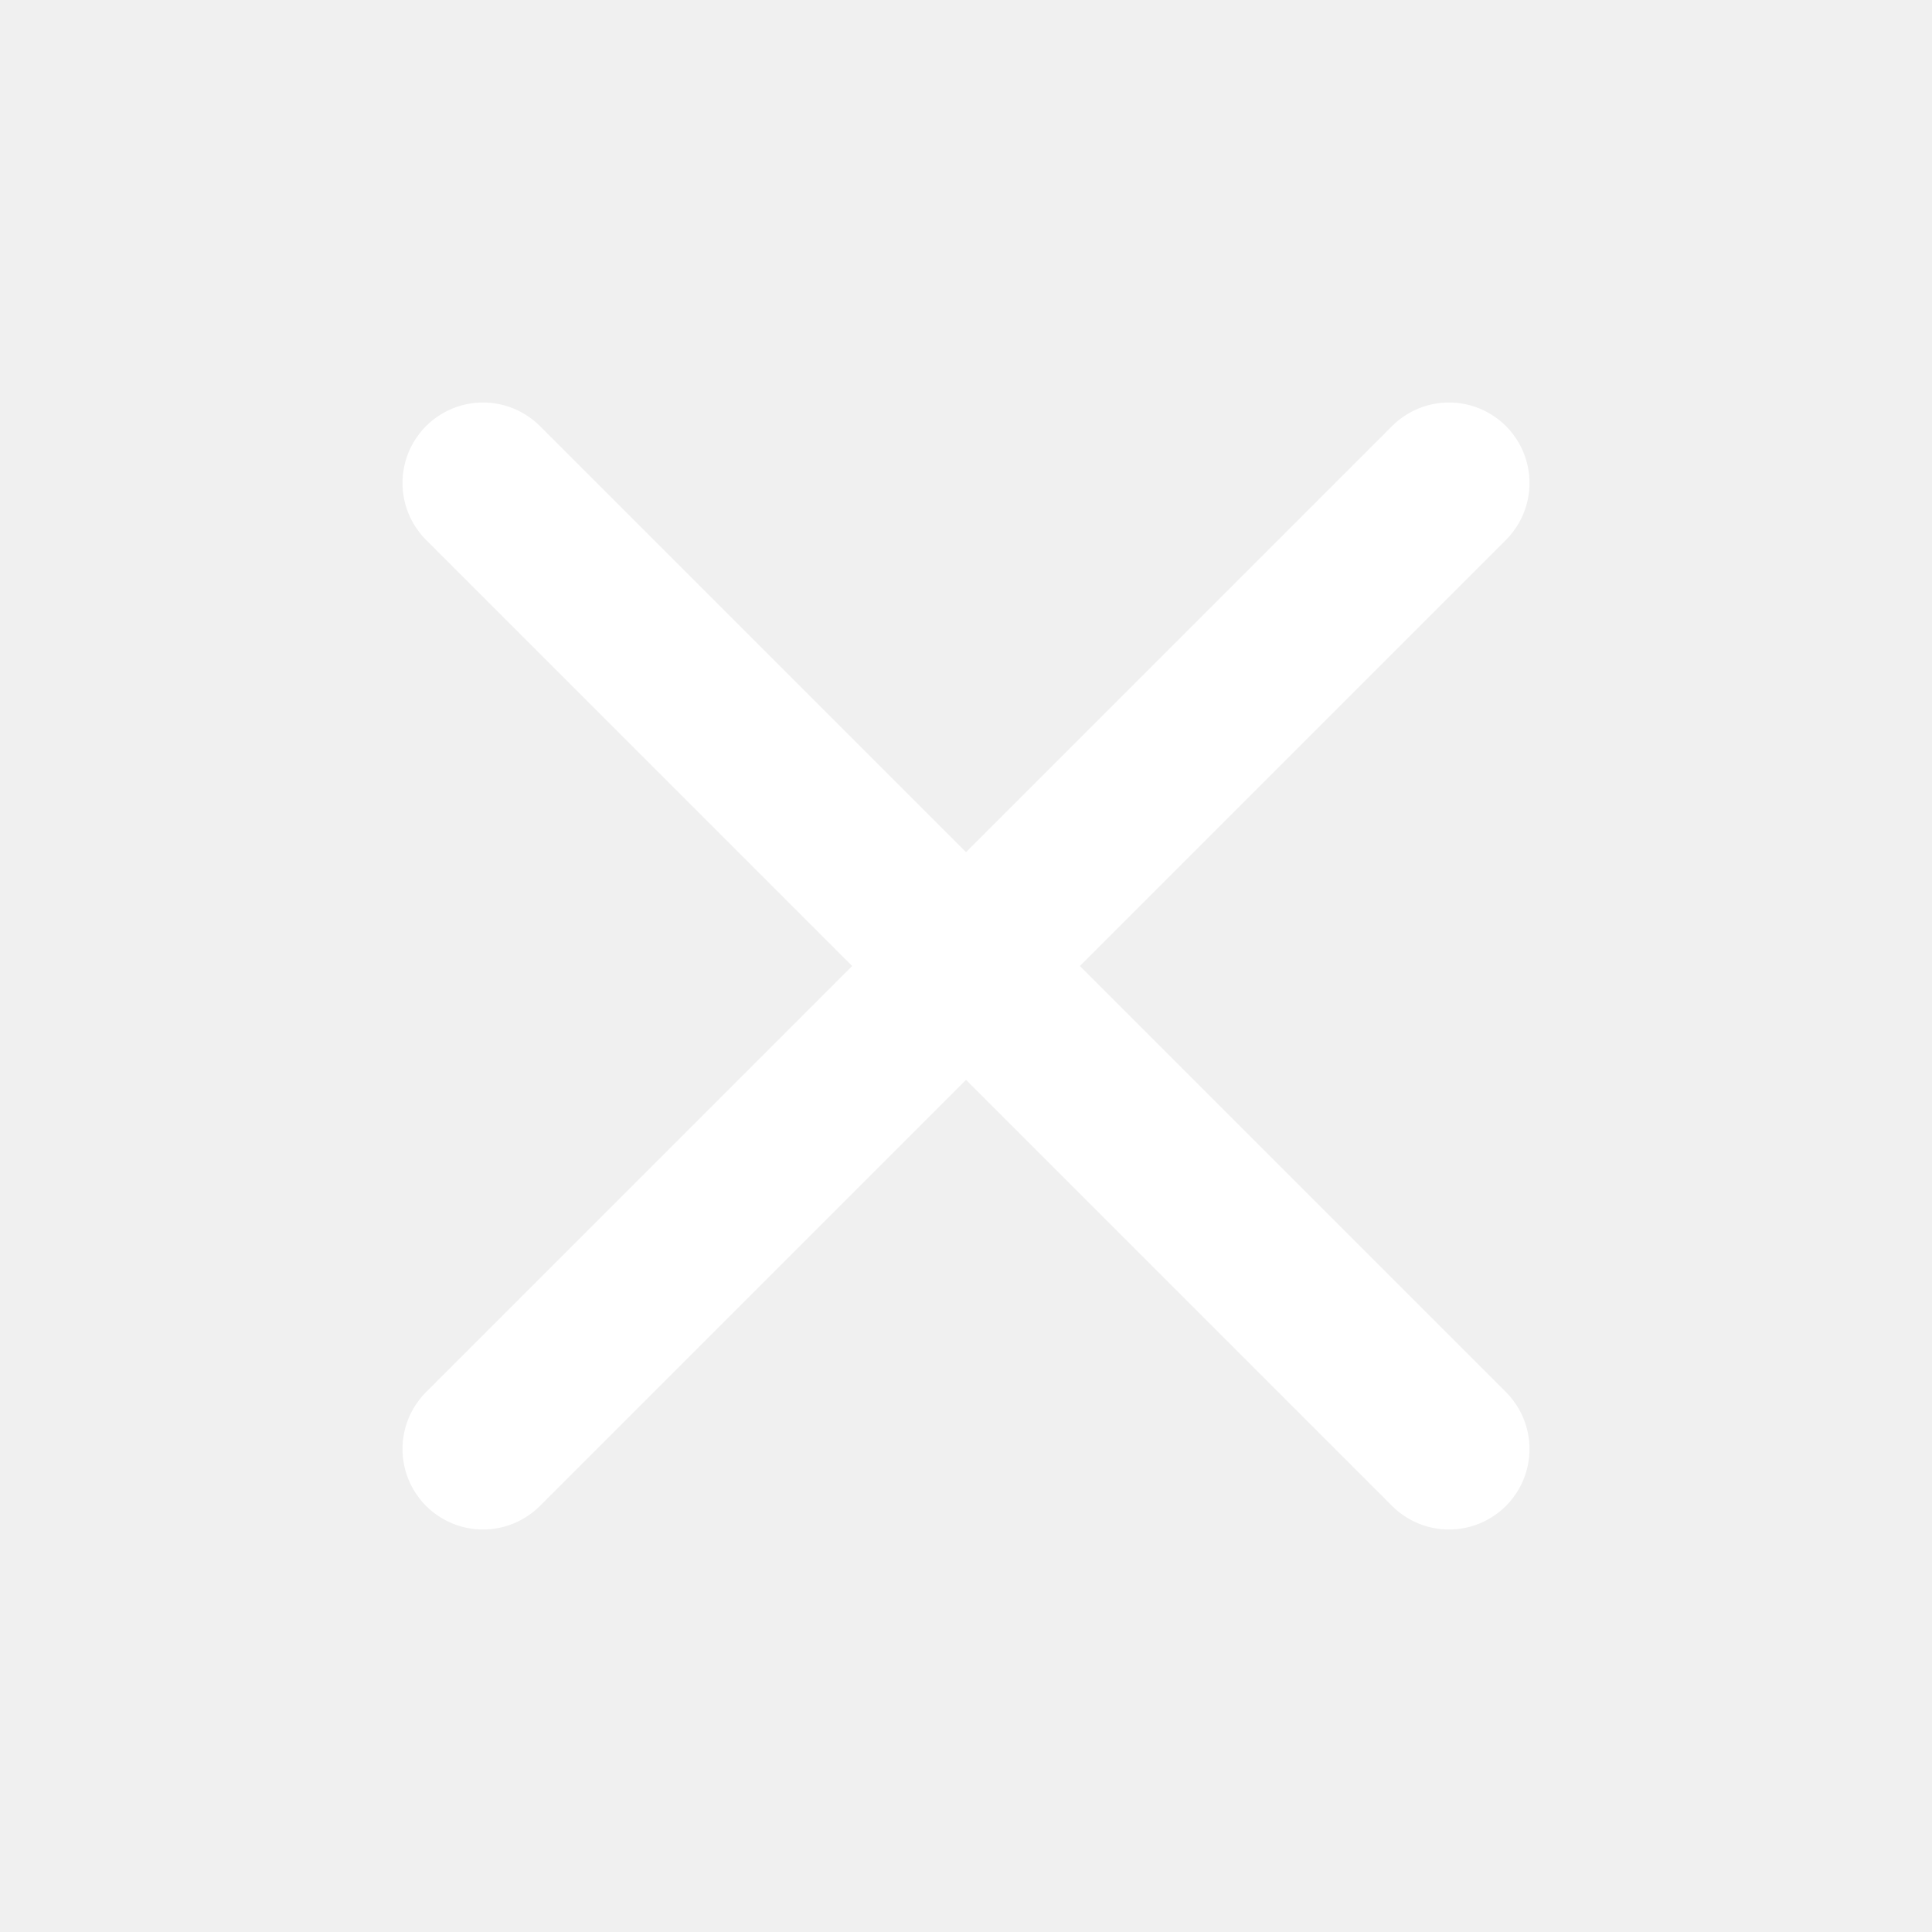
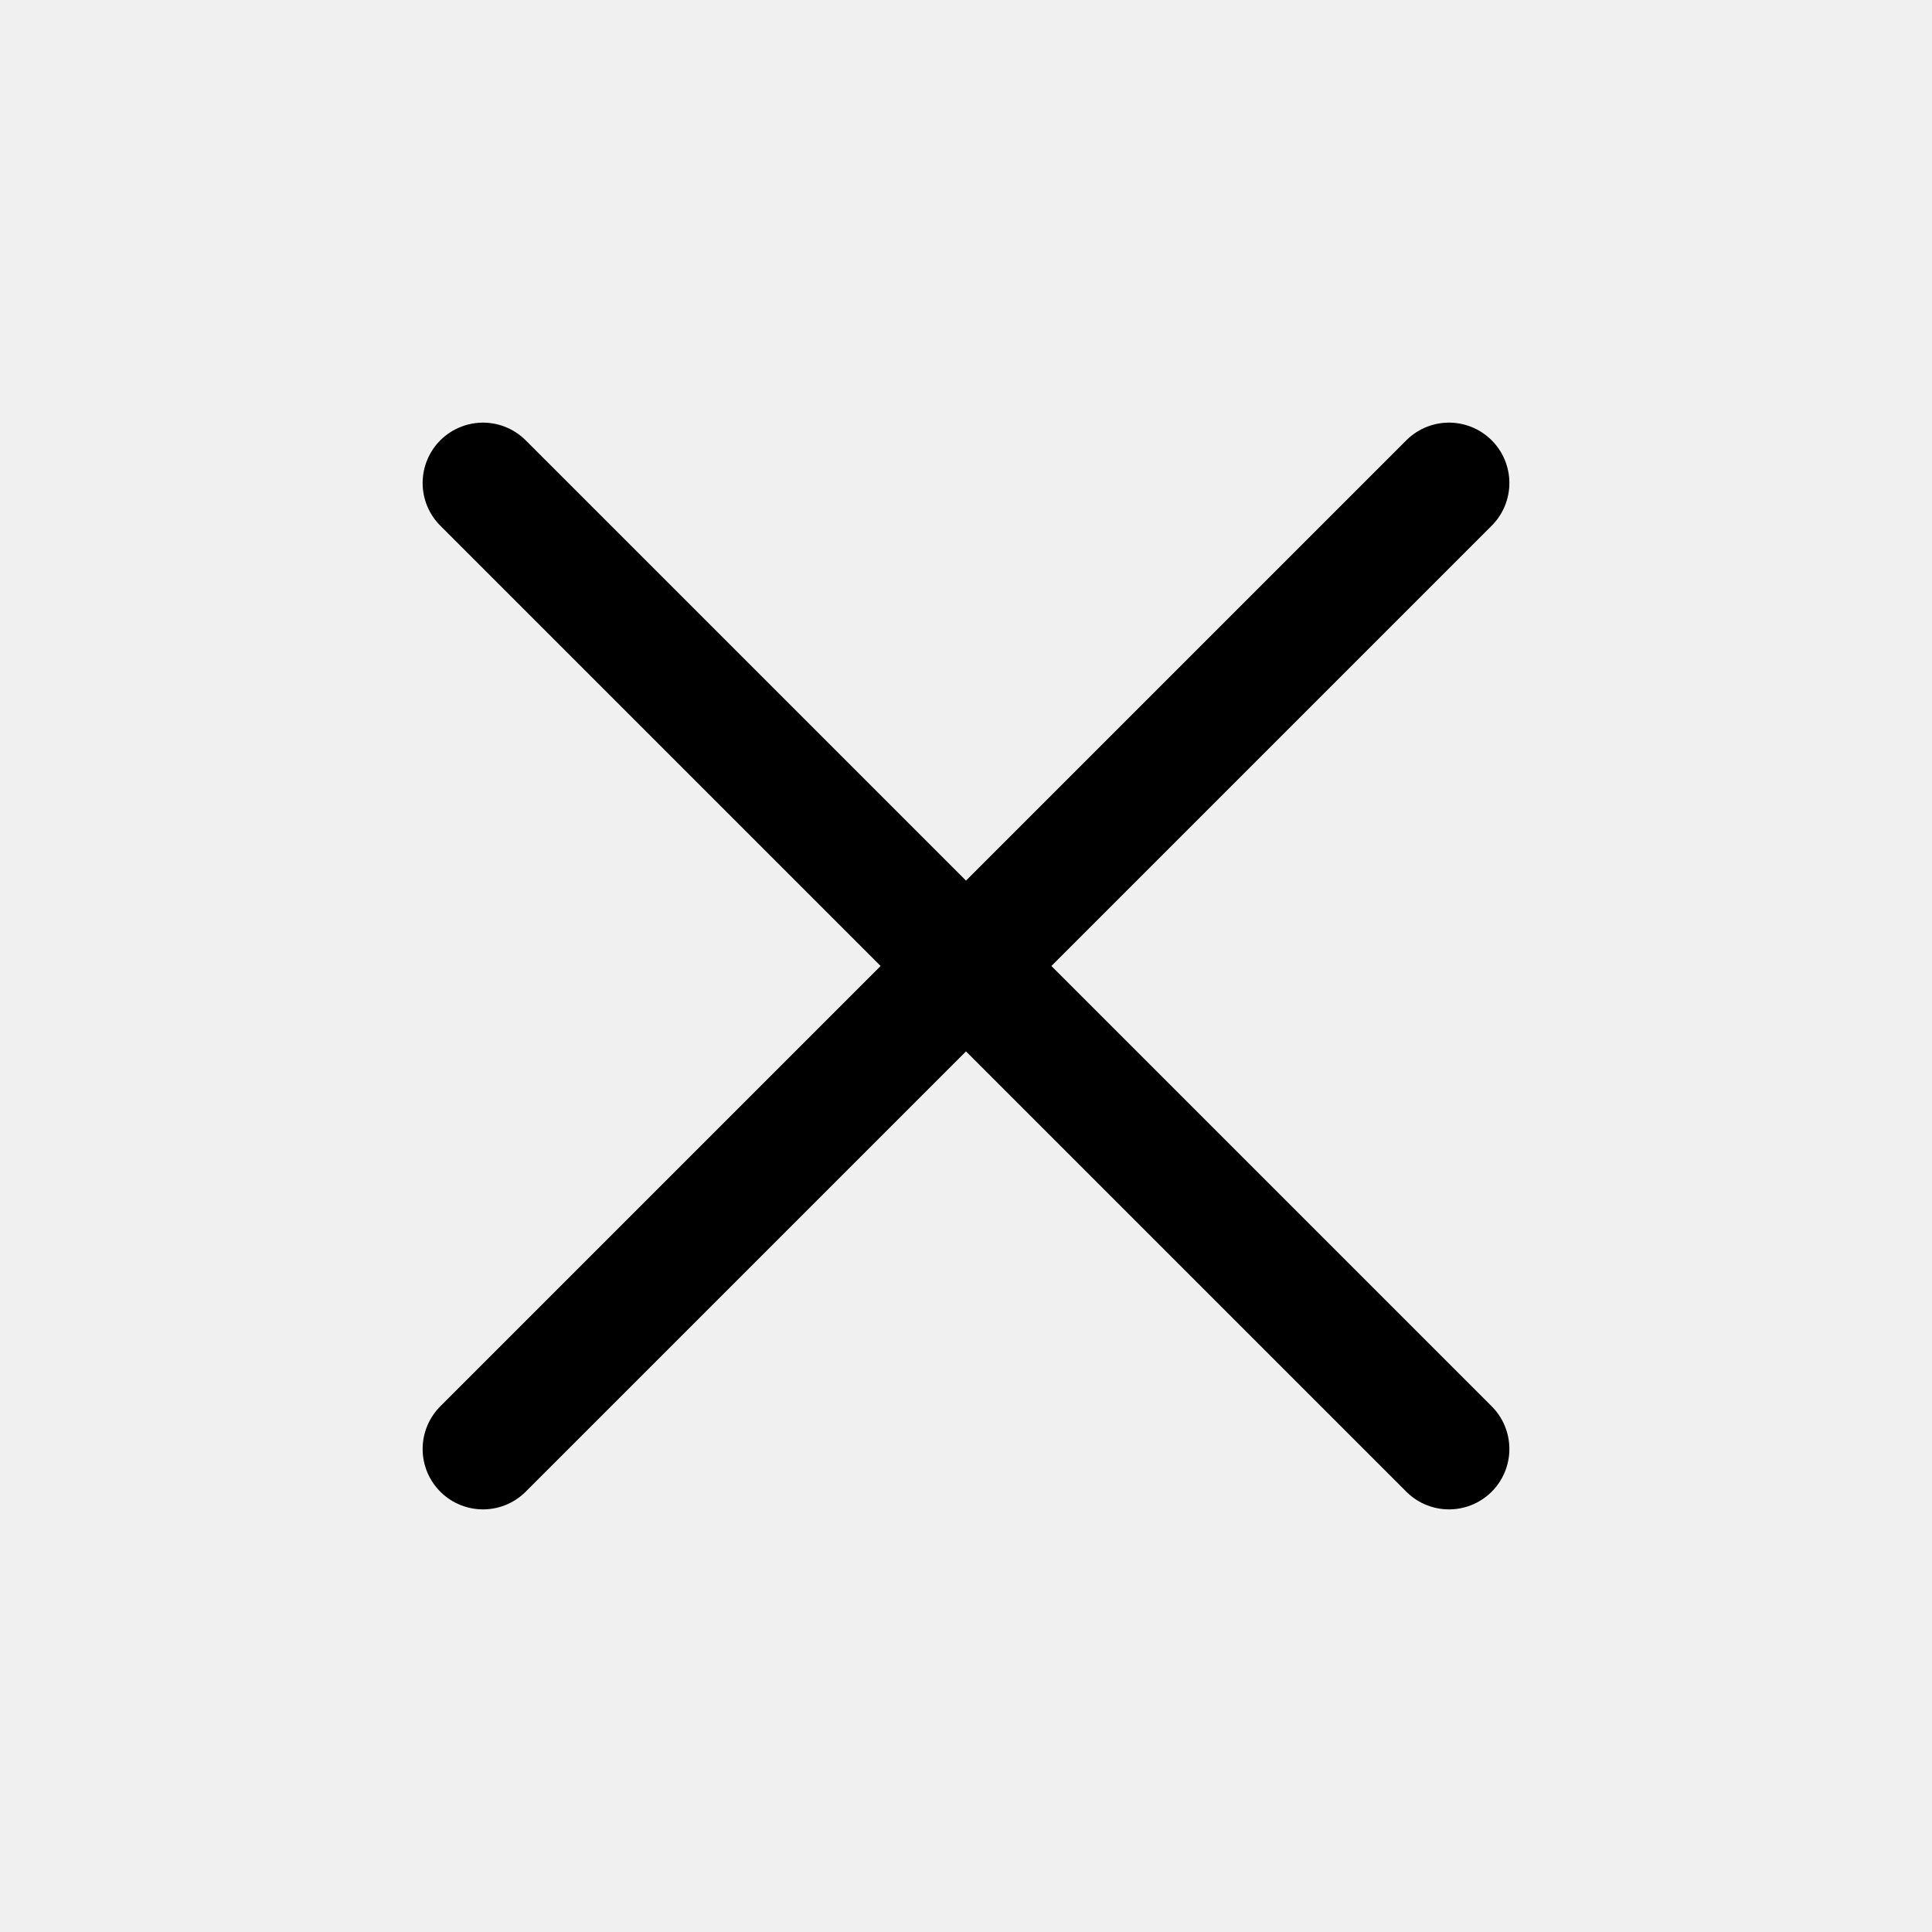
- <svg xmlns="http://www.w3.org/2000/svg" width="48" height="48" viewBox="0 0 24 24" fill="none" stroke="#ffffff" stroke-width="2" stroke-linecap="round" stroke-linejoin="round" class="lucide lucide-x">
+ <svg xmlns="http://www.w3.org/2000/svg" width="44" height="44" viewBox="0 0 24 24" fill="none" stroke="#000000" stroke-width="1.5" stroke-linecap="round" stroke-linejoin="round" class="lucide lucide-x">
  <path d="M18 6 6 18" />
  <path d="m6 6 12 12" />
</svg>
